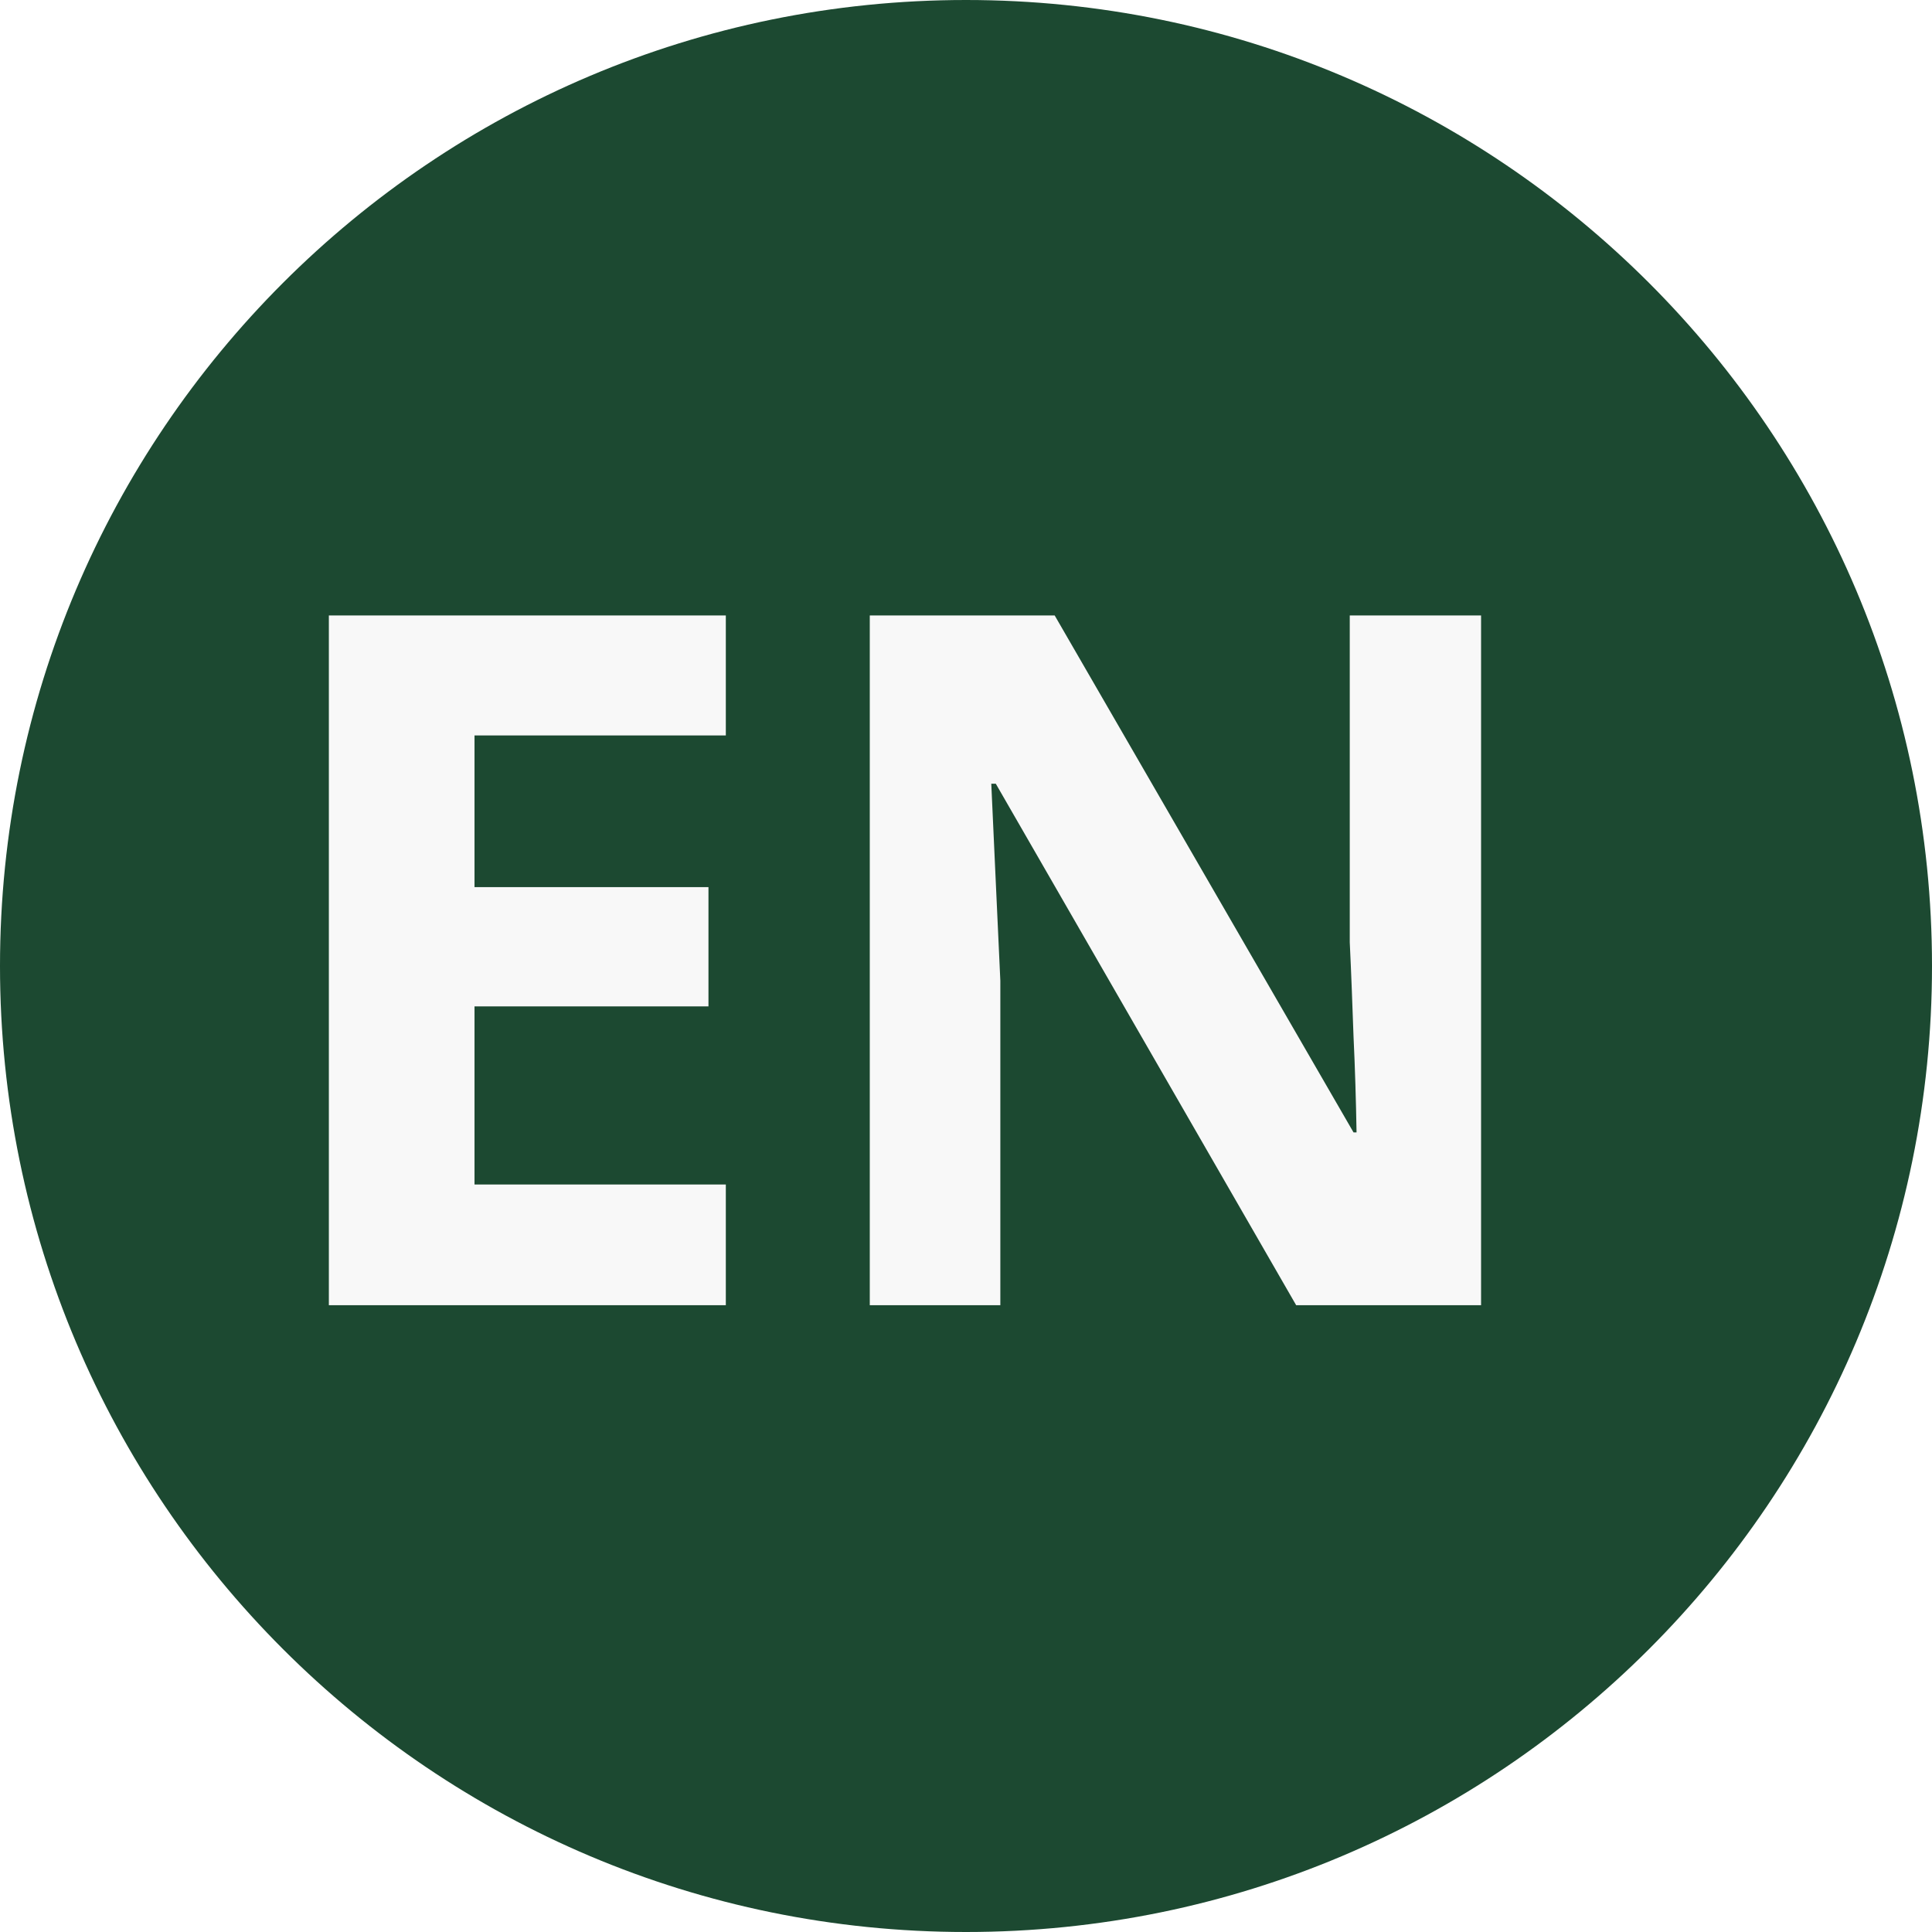
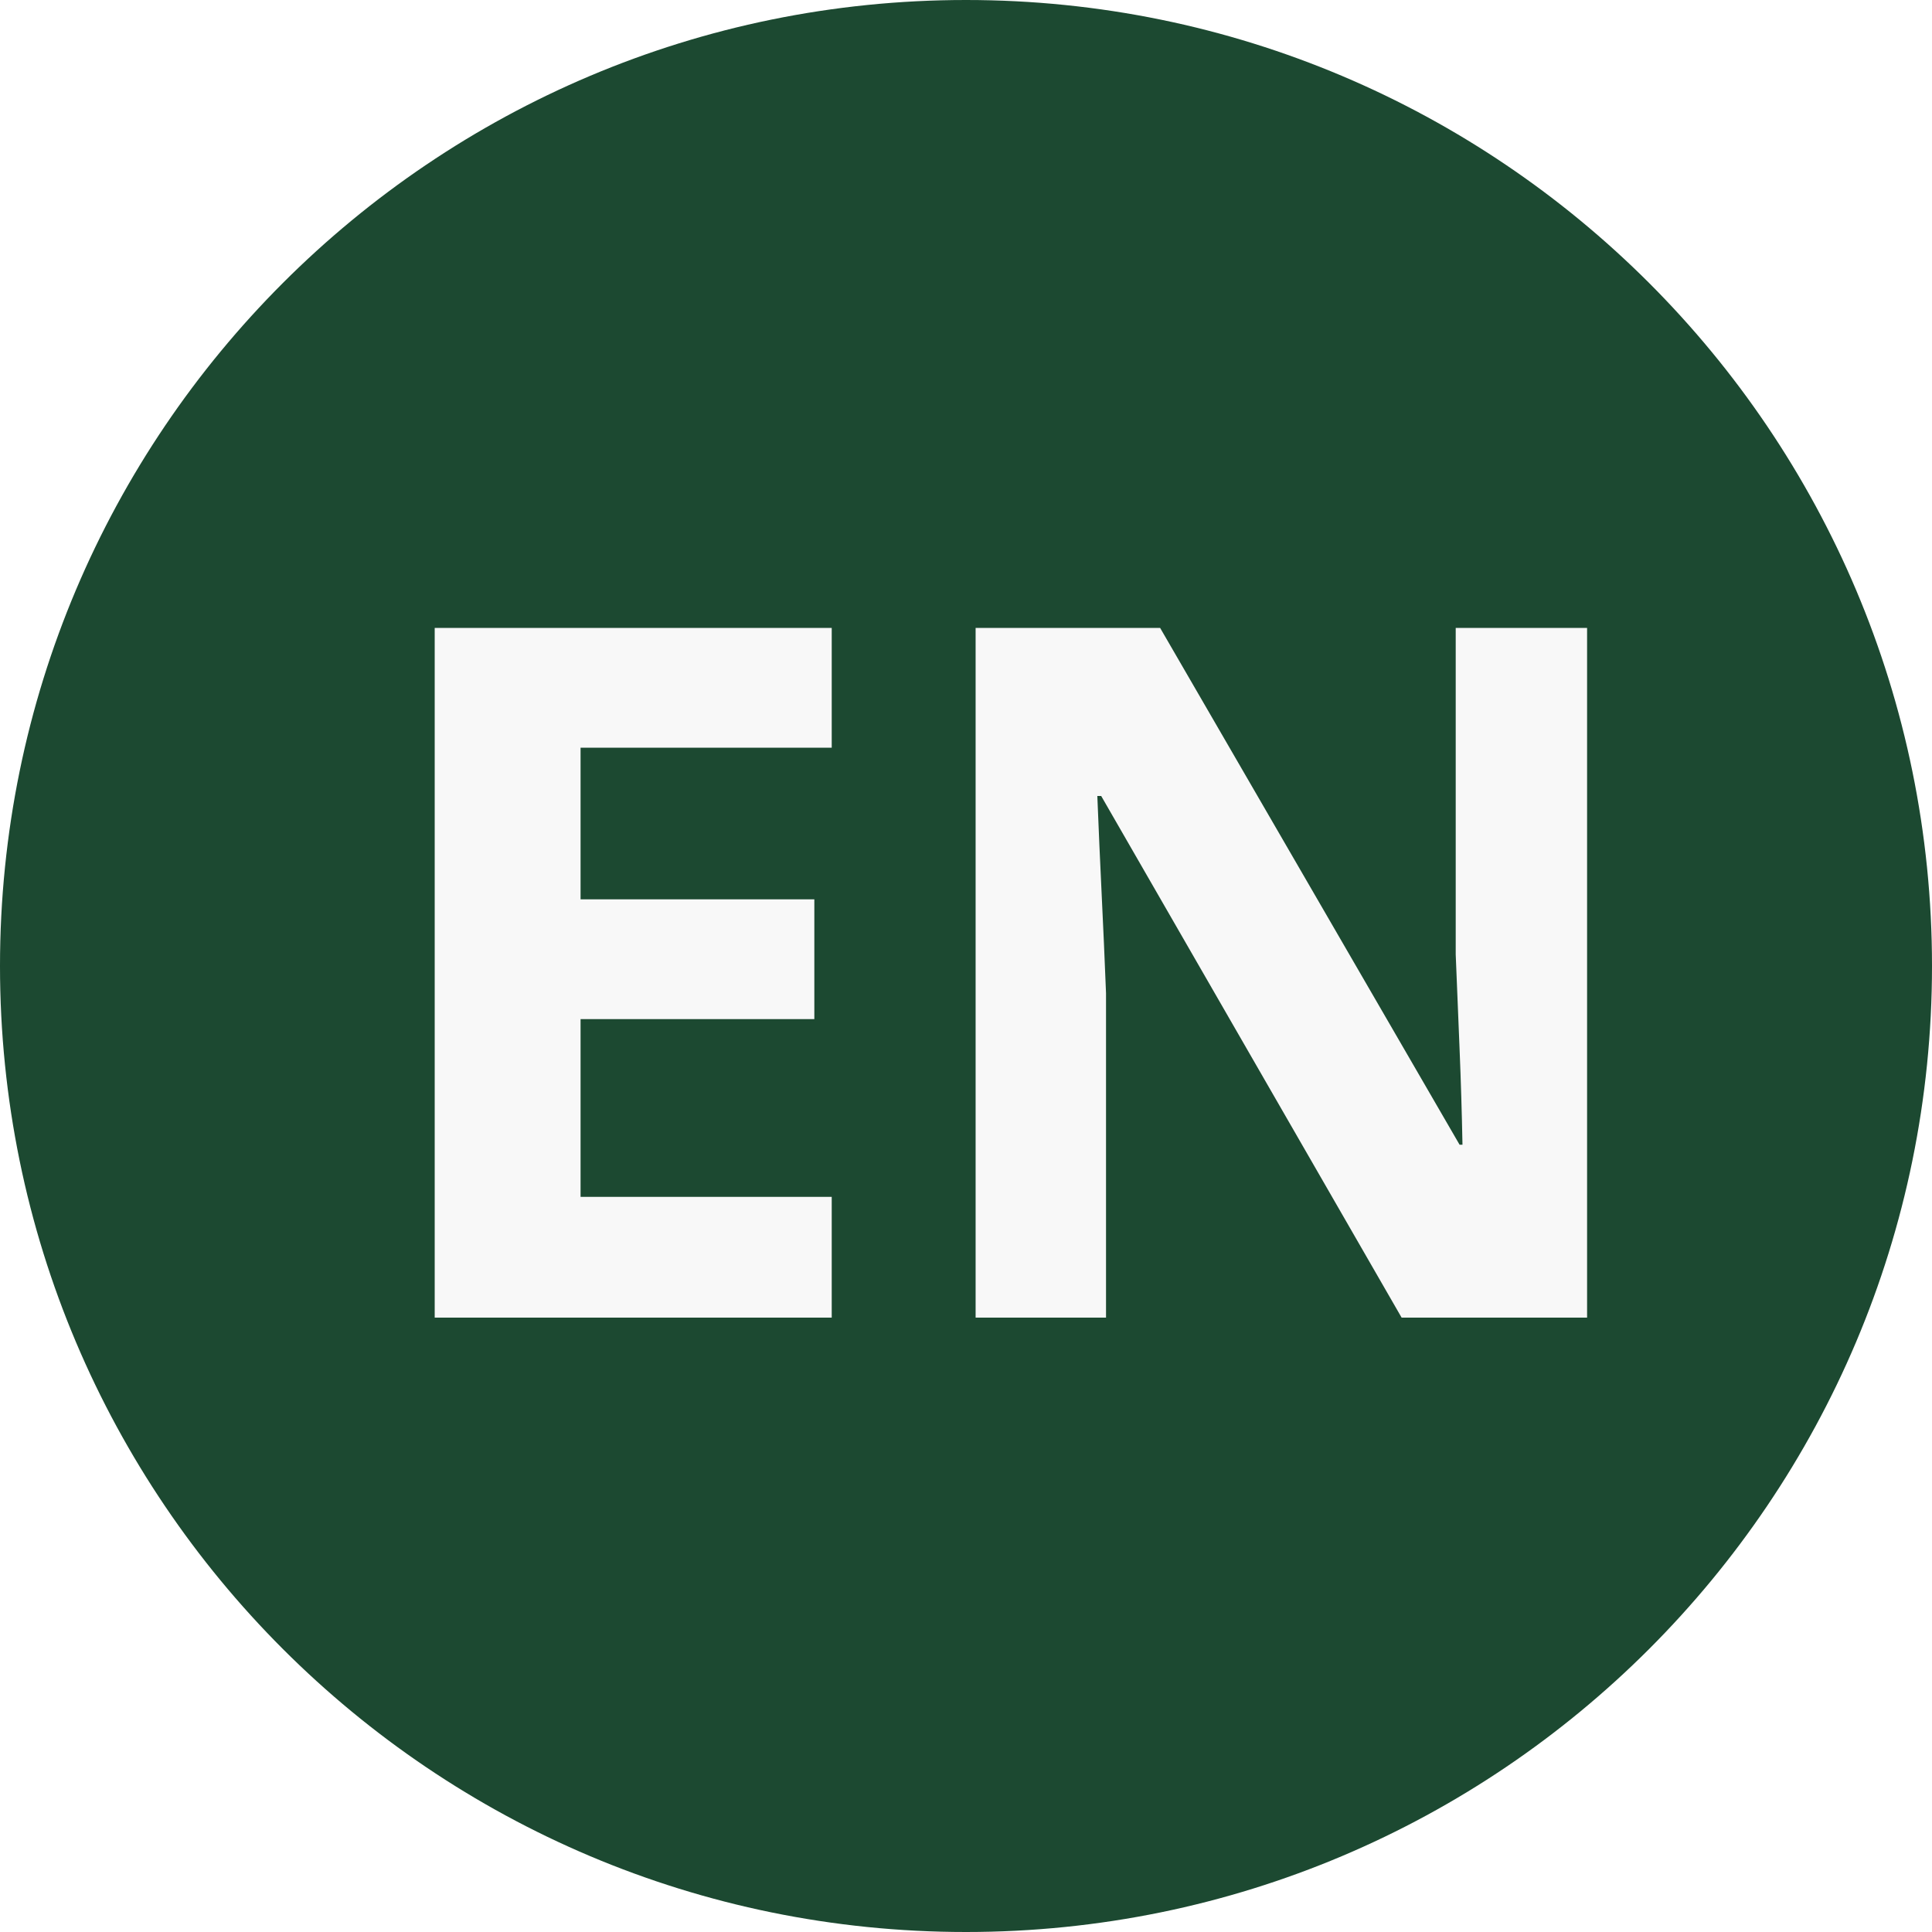
- <svg xmlns="http://www.w3.org/2000/svg" width="30" height="30" viewBox="-20 -20 40 40">
-   <ellipse style="fill: rgb(28, 73, 49);" rx="20" ry="20" />
-   <text style="fill: rgb(248, 248, 248); font-family: Noto Sans; font-weight: 700; font-size: 20px; white-space: pre;" x="-14.989" y="7.025">EN</text>
+ <svg xmlns="http://www.w3.org/2000/svg" width="30" height="30" viewBox="0 0  40 40" preserveAspectRatio="xMidYMid slice">
+   <ellipse style="fill: rgb(28, 73, 49);" rx="20" ry="20" cx="20" cy="20" />
+   <path d="M 17.22 27.28 L 9 27.28 L 9 13 L 17.22 13 L 17.22 15.48 L 12.02 15.48 L 12.02 18.62 L 16.86 18.62 L 16.86 21.1 L 12.02 21.1 L 12.02 24.78 L 17.22 24.78 L 17.22 27.28 Z M 32.859 27.28 L 29.019 27.28 L 22.799 16.48 L 22.719 16.48 C 22.746 17.16 22.776 17.84 22.809 18.52 C 22.842 19.2 22.872 19.88 22.899 20.56 L 22.899 27.28 L 20.199 27.28 L 20.199 13 L 24.019 13 L 30.219 23.7 L 30.279 23.7 C 30.266 23.033 30.246 22.373 30.219 21.72 C 30.192 21.067 30.166 20.413 30.139 19.76 L 30.139 13 L 32.859 13 L 32.859 27.28 Z" style="fill: rgb(248, 248, 248); white-space: pre;" />
</svg>
